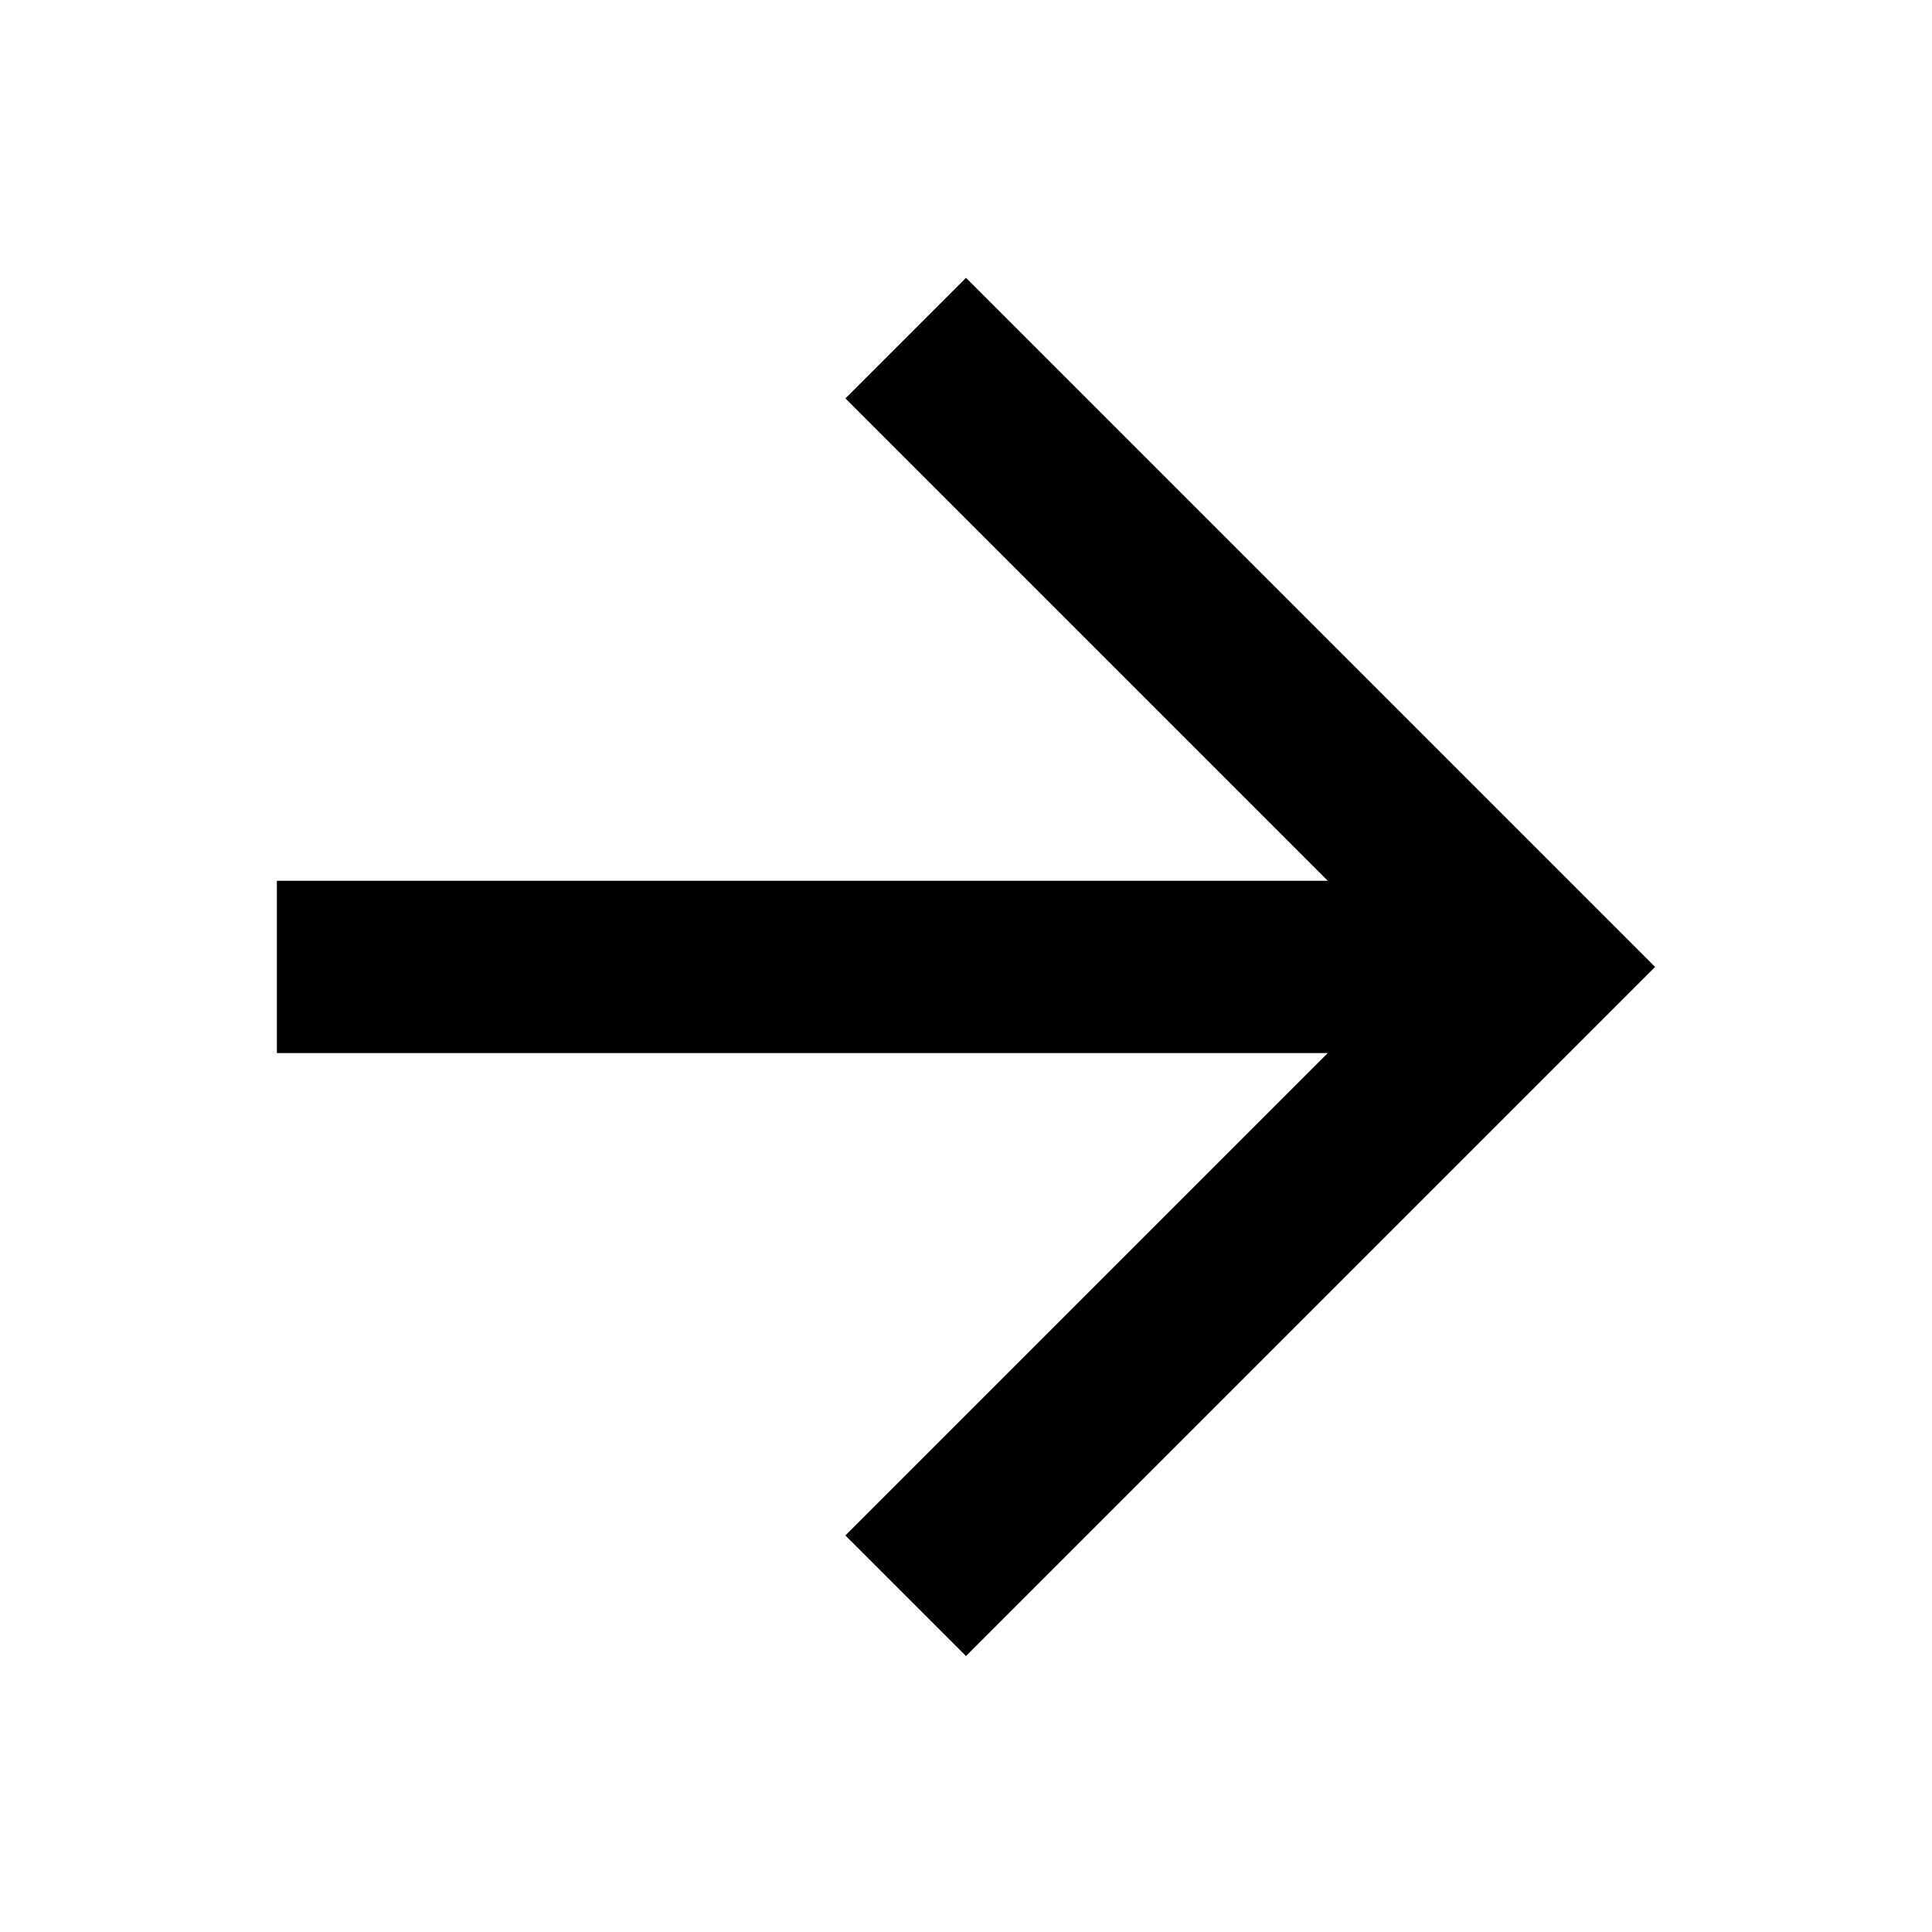
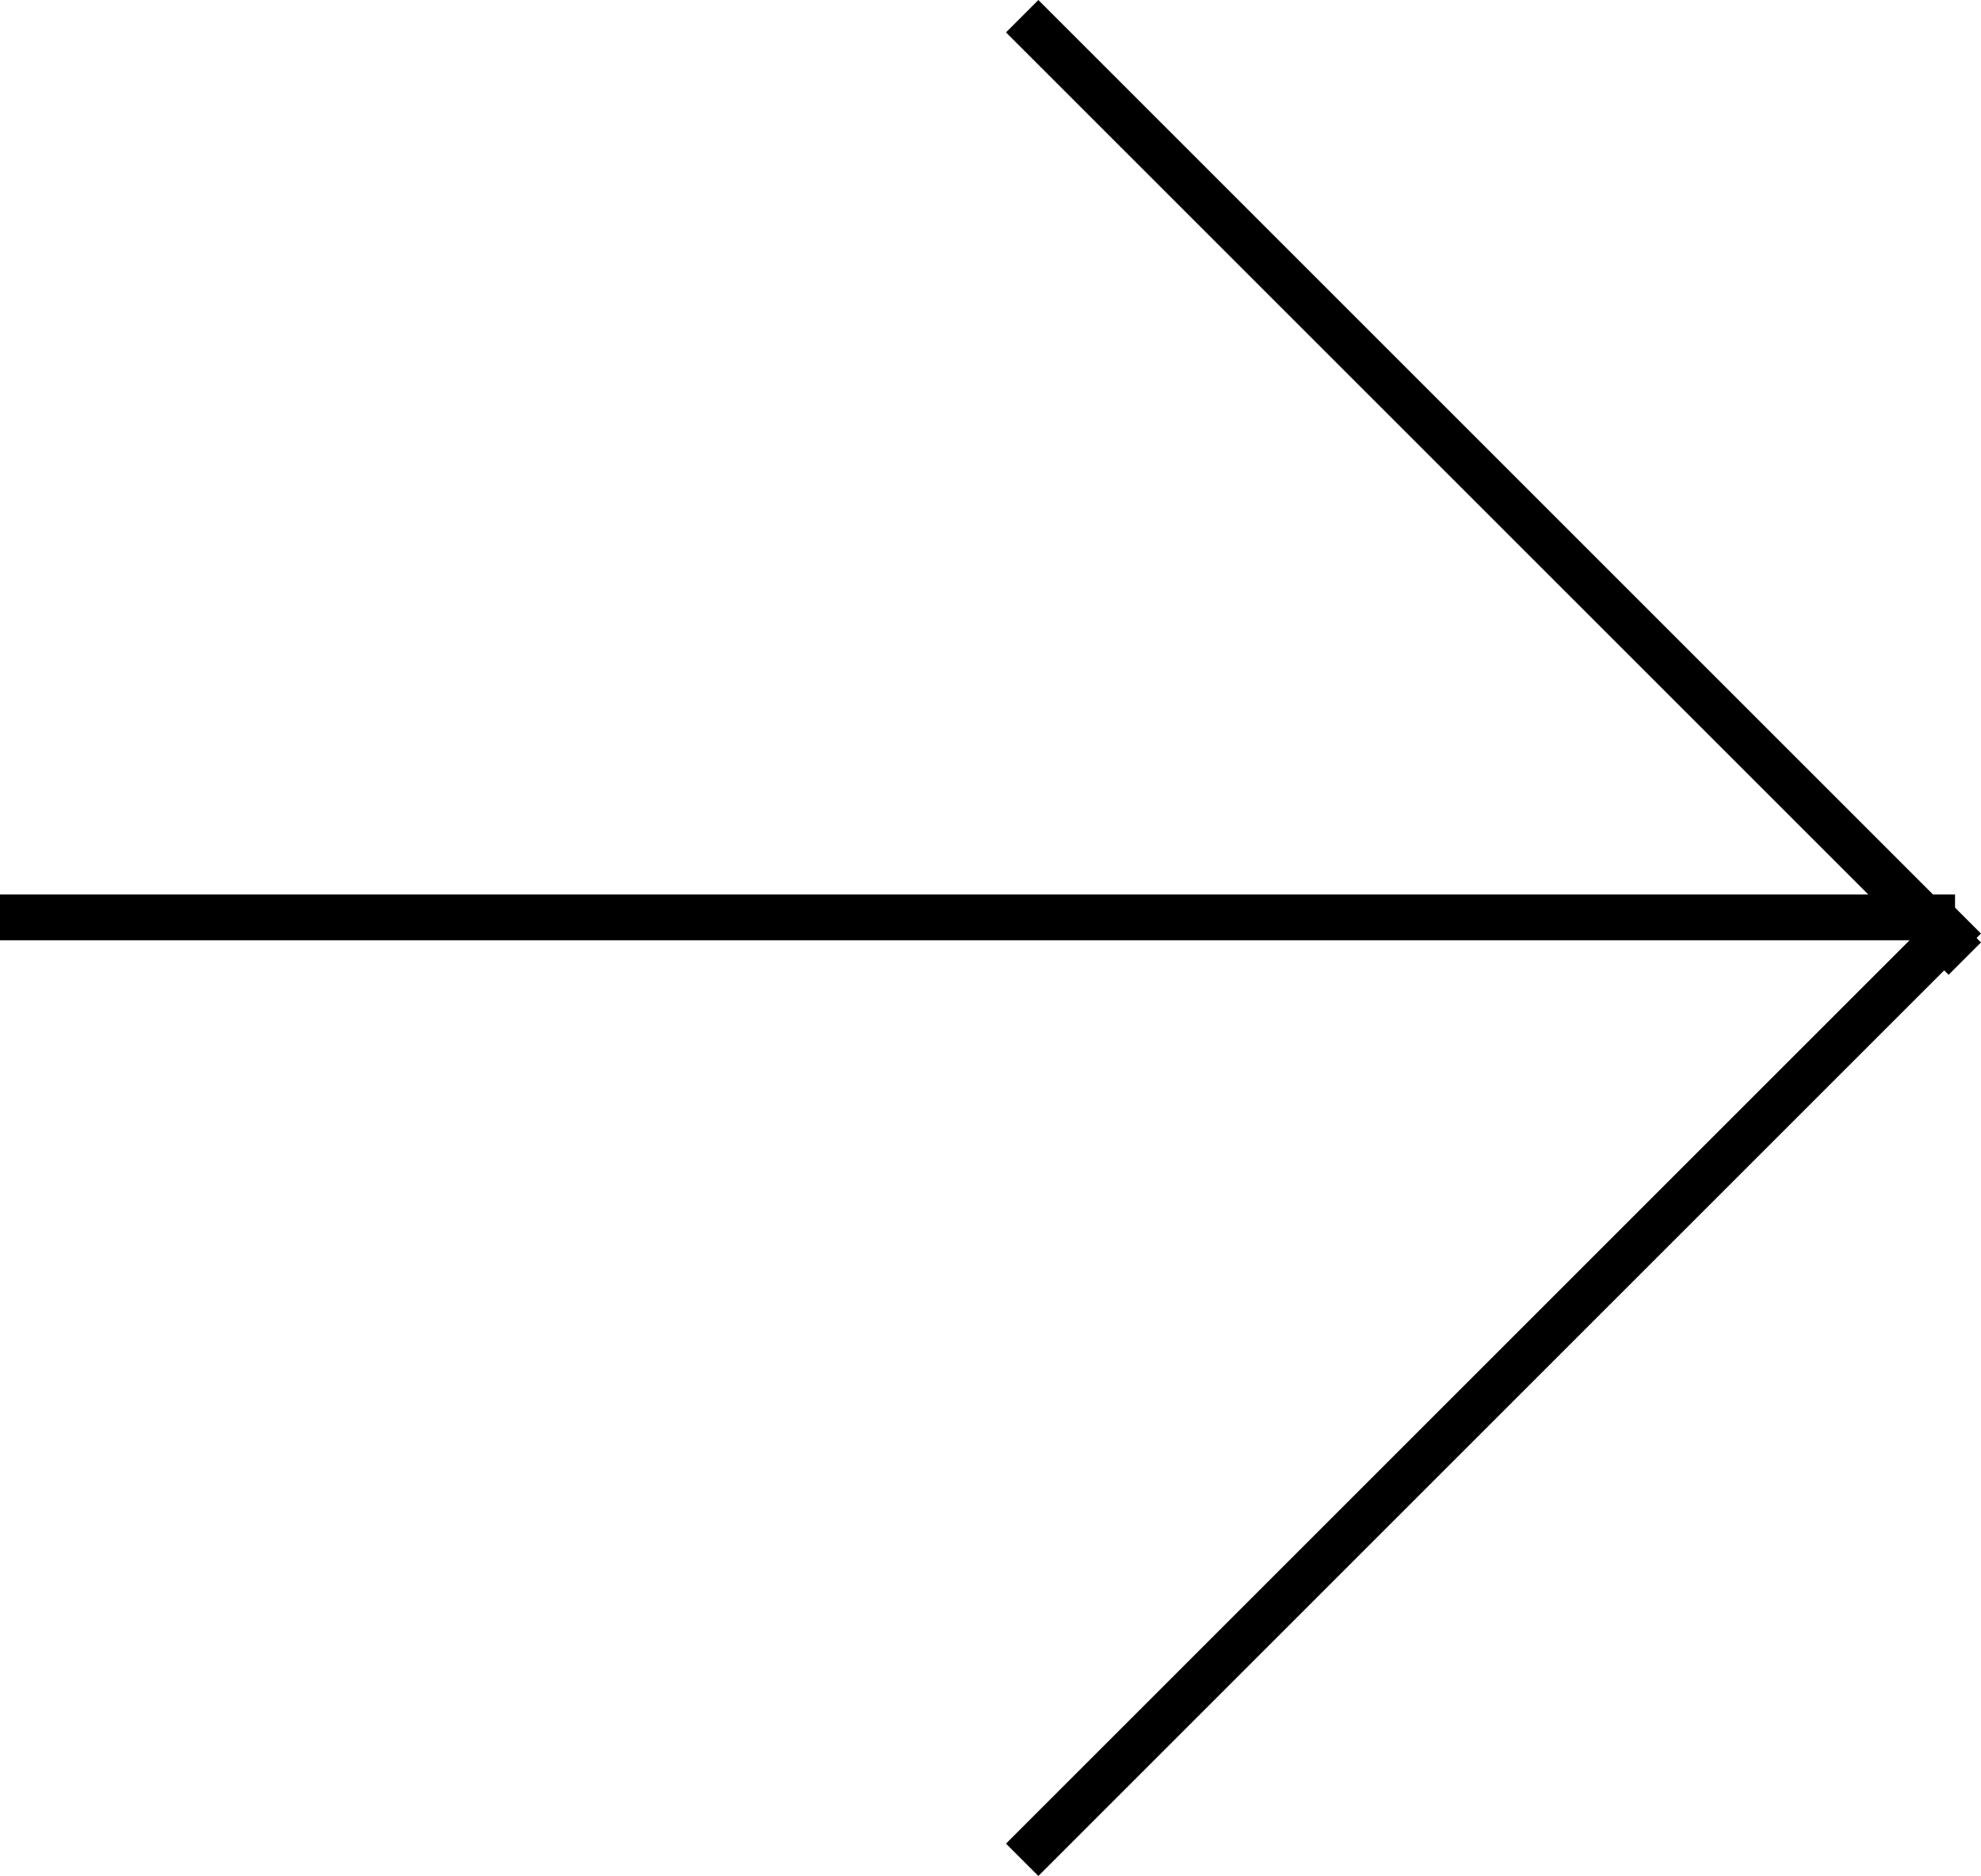
- <svg xmlns="http://www.w3.org/2000/svg" t="1700613727291" class="icon" viewBox="0 0 1024 1024" version="1.1" p-id="7112" width="200" height="200">
-   <path d="M512.001 147.244 448.082 211.161 703.755 466.834 146.753 466.834 146.753 558.146 703.755 558.146 448.082 813.819 512.001 877.738 877.248 512.491Z" fill="" p-id="7113" />
+ <svg xmlns="http://www.w3.org/2000/svg" width="64.928" height="61.499" viewBox="0 0 64.928 61.499">
+   <defs>
+     <style>.a{fill:currentColor;stroke:currentColor;stroke-miterlimit:10;stroke-width:1.5px;}</style>
+   </defs>
+   <g transform="translate(-4078.689 -3180.979)">
+     <line class="a" x1="64.077" transform="translate(4078.689 3211.053)" />
+     <line class="a" y1="30.895" x2="30.895" transform="translate(4112.191 3211.053)" />
+     <line class="a" x2="30.895" y2="30.895" transform="translate(4112.191 3181.51)" />
+   </g>
</svg>
